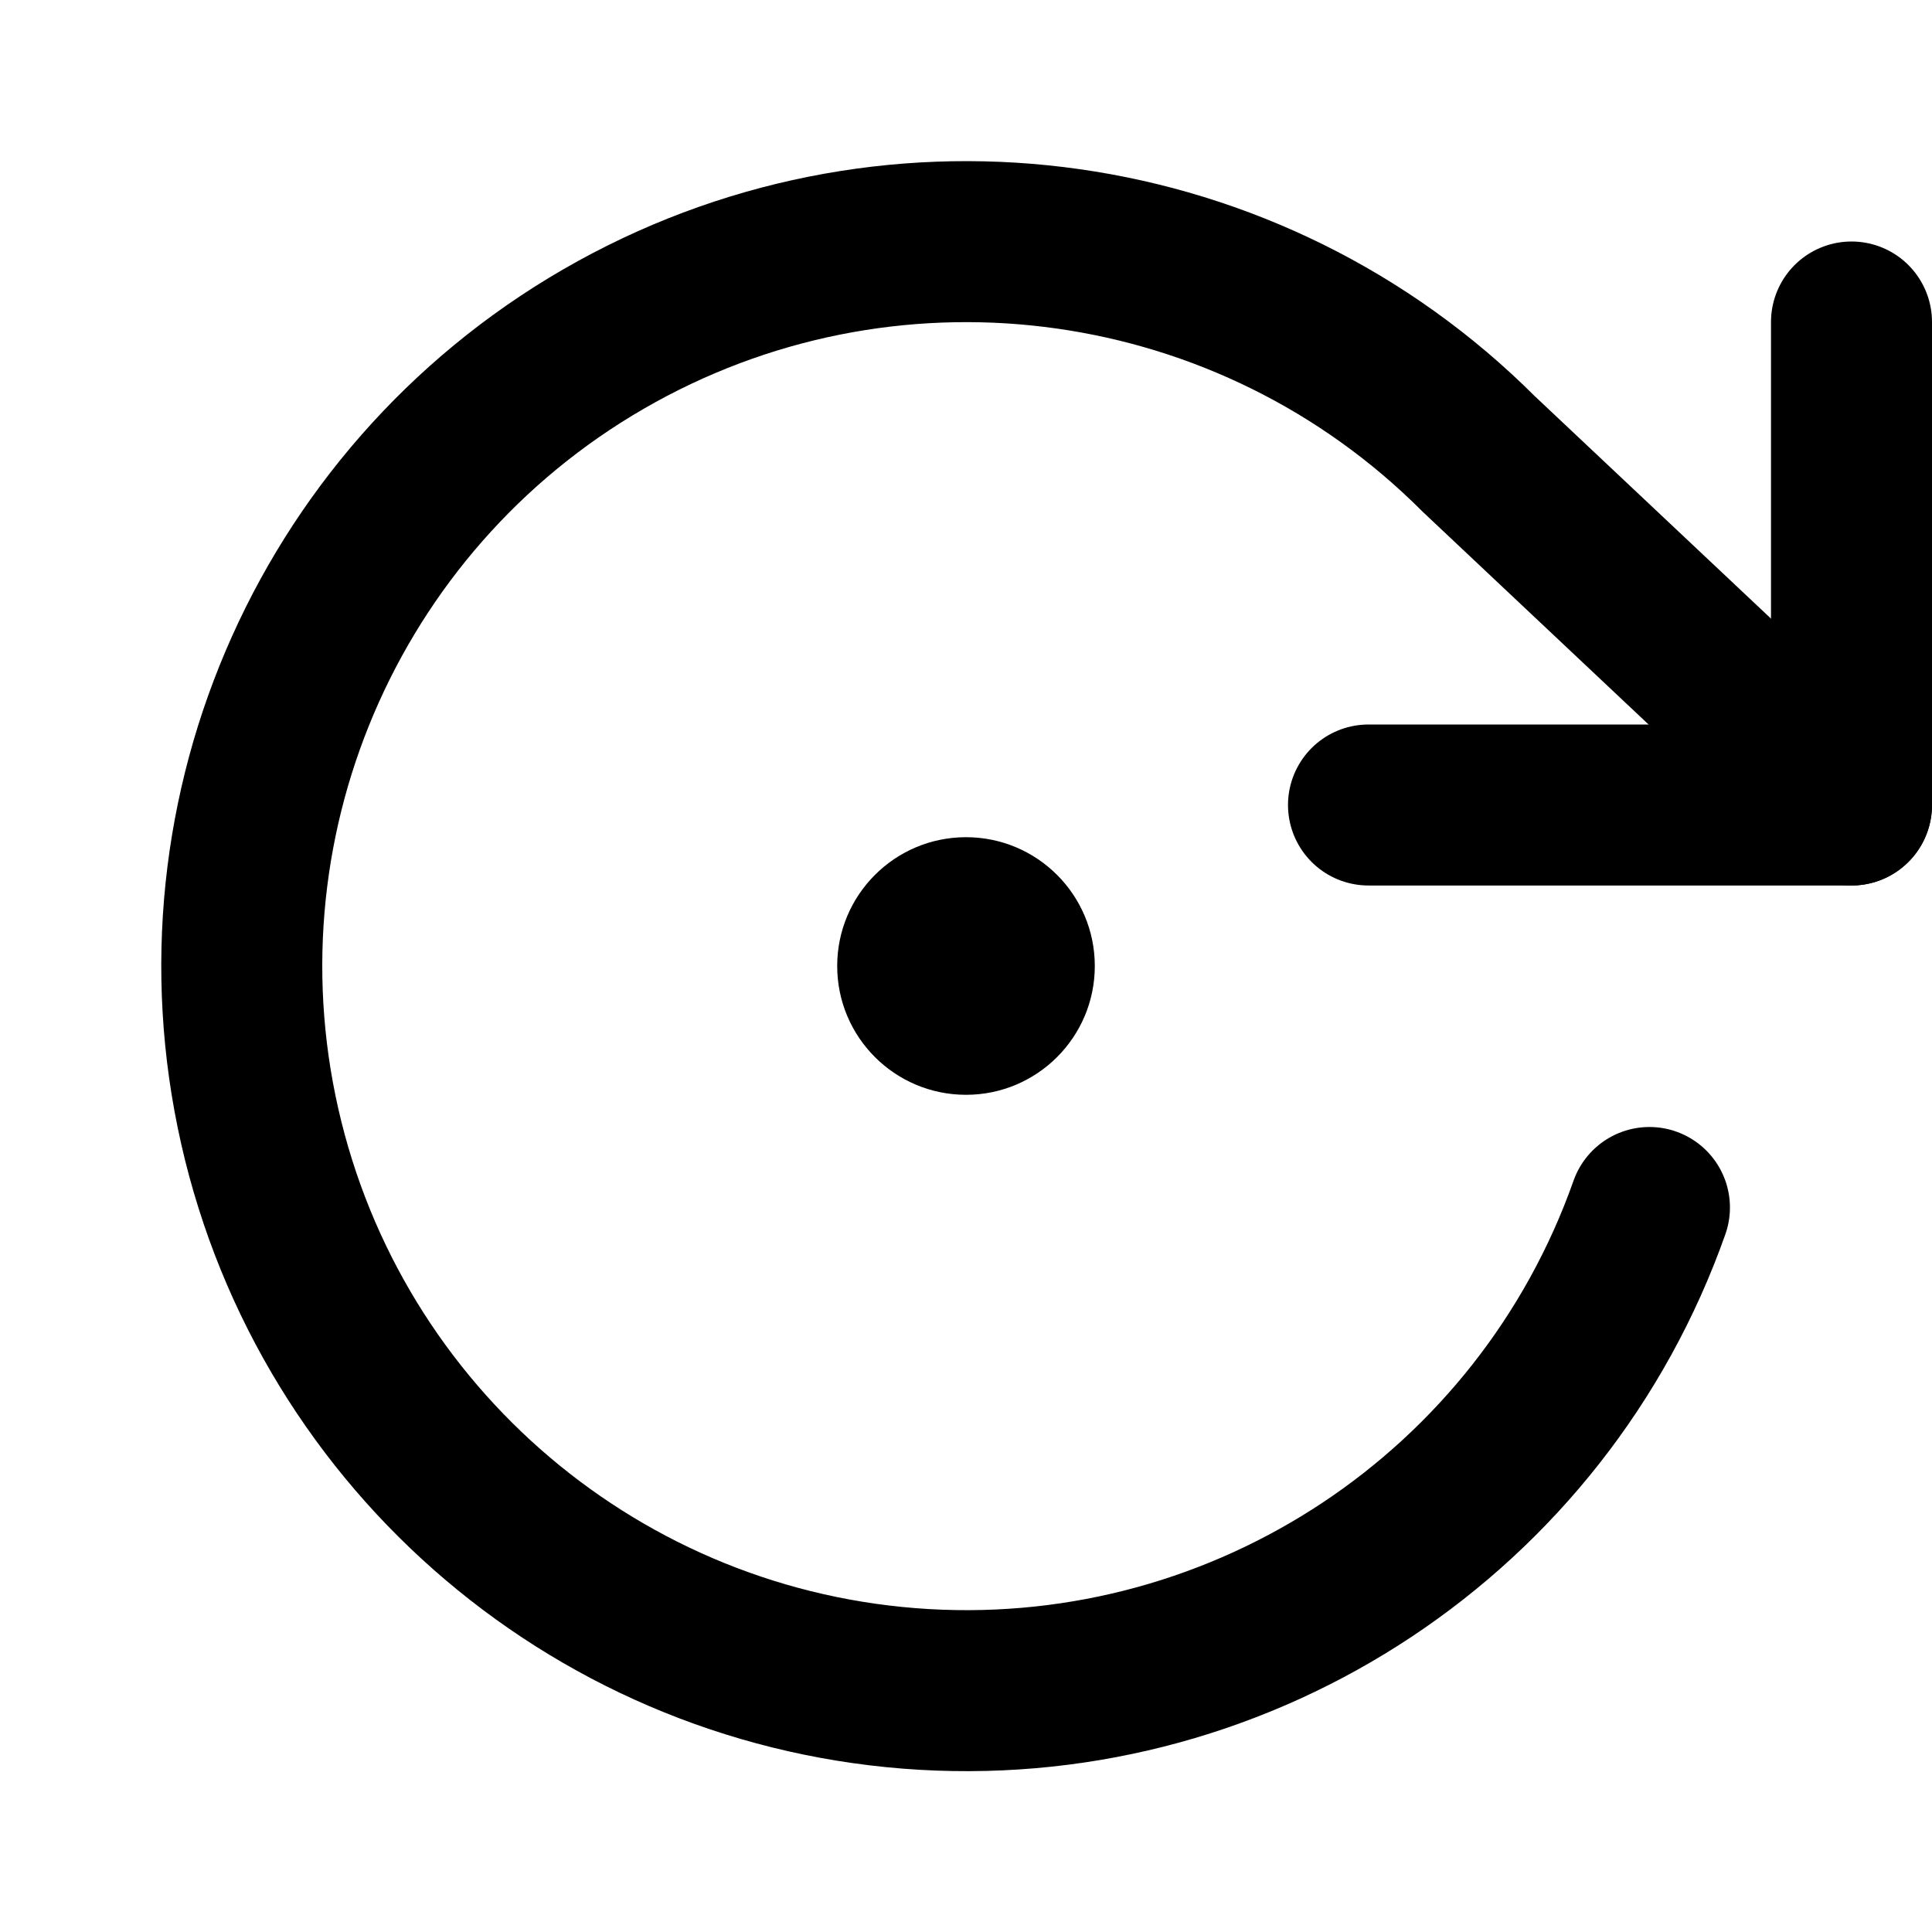
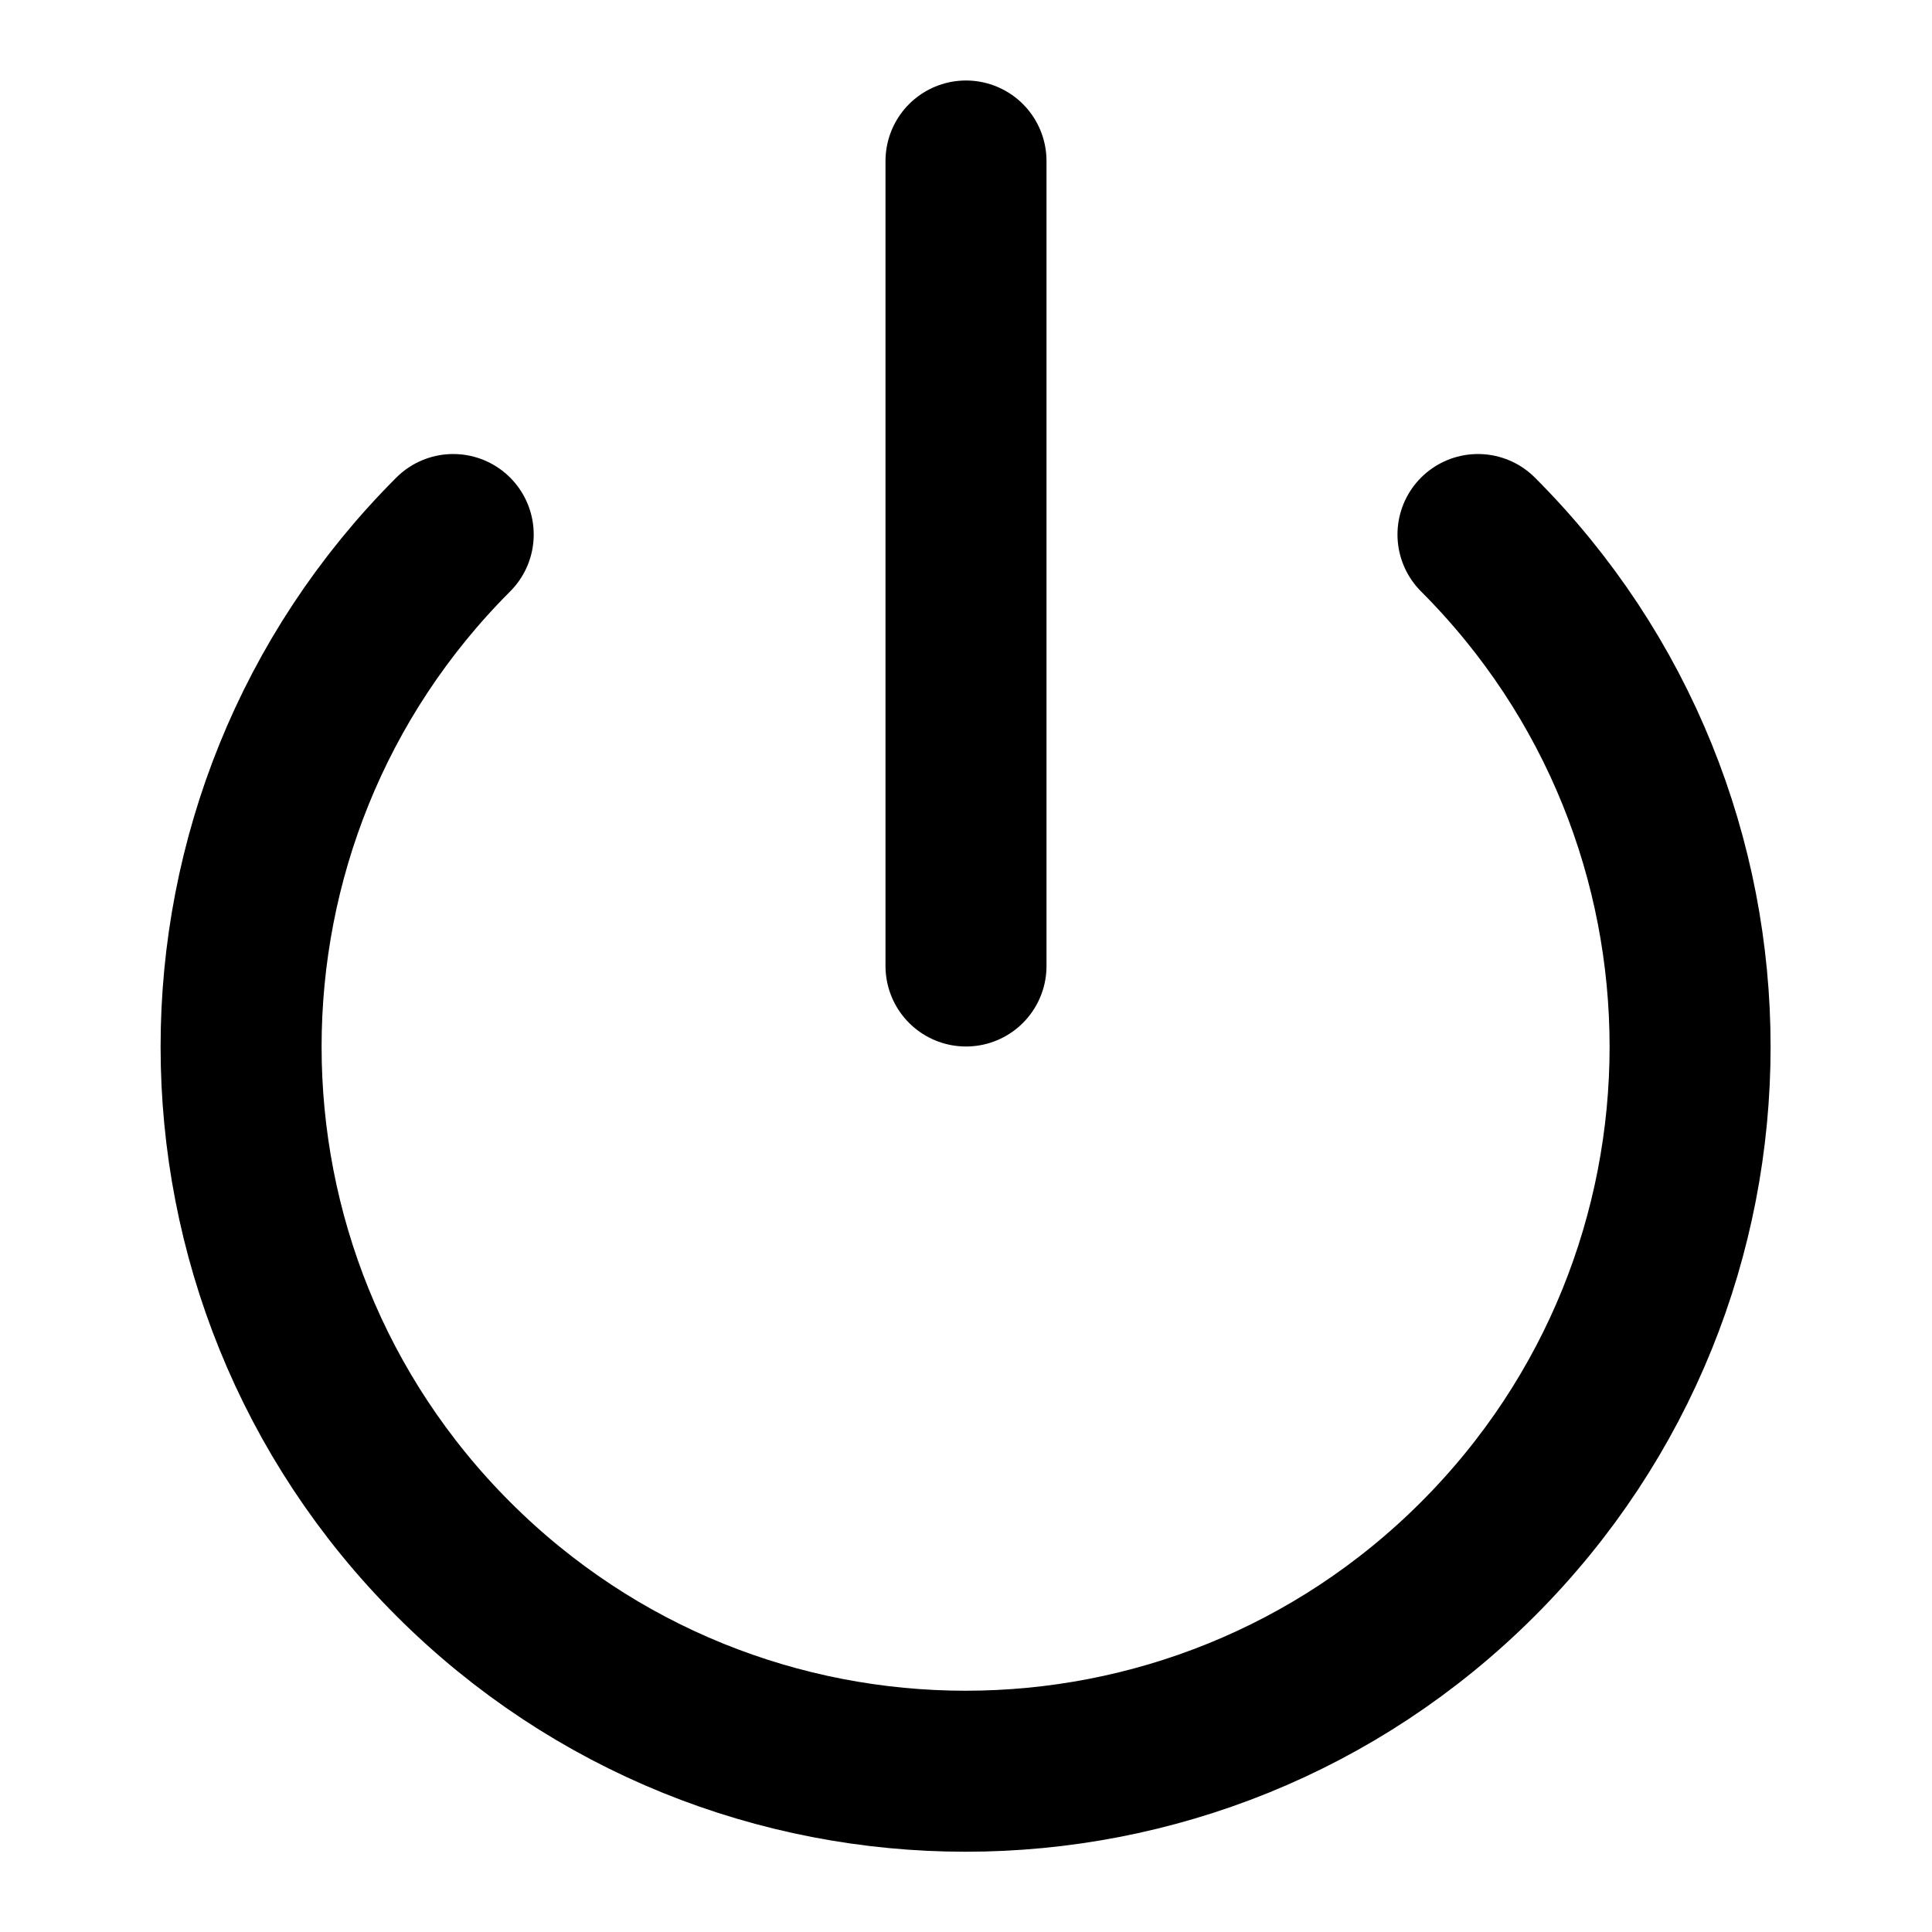
<svg xmlns="http://www.w3.org/2000/svg" viewBox="0 0 24 24" fill="none" stroke="currentColor" stroke-width="2" stroke-linecap="round" stroke-linejoin="round">
-   <path d="M20.49 15a9 9 0 1 1-2.12-9.36L23 10" />
-   <polyline points="23 4 23 10 17 10" />
-   <circle cx="12" cy="12" r="1.6" fill="currentColor" stroke="none" />
+   <path d="M18.36 6.64a9 9 0 1 1-12.73 0" />
+   <line x1="12" y1="2" x2="12" y2="12" />
</svg>
